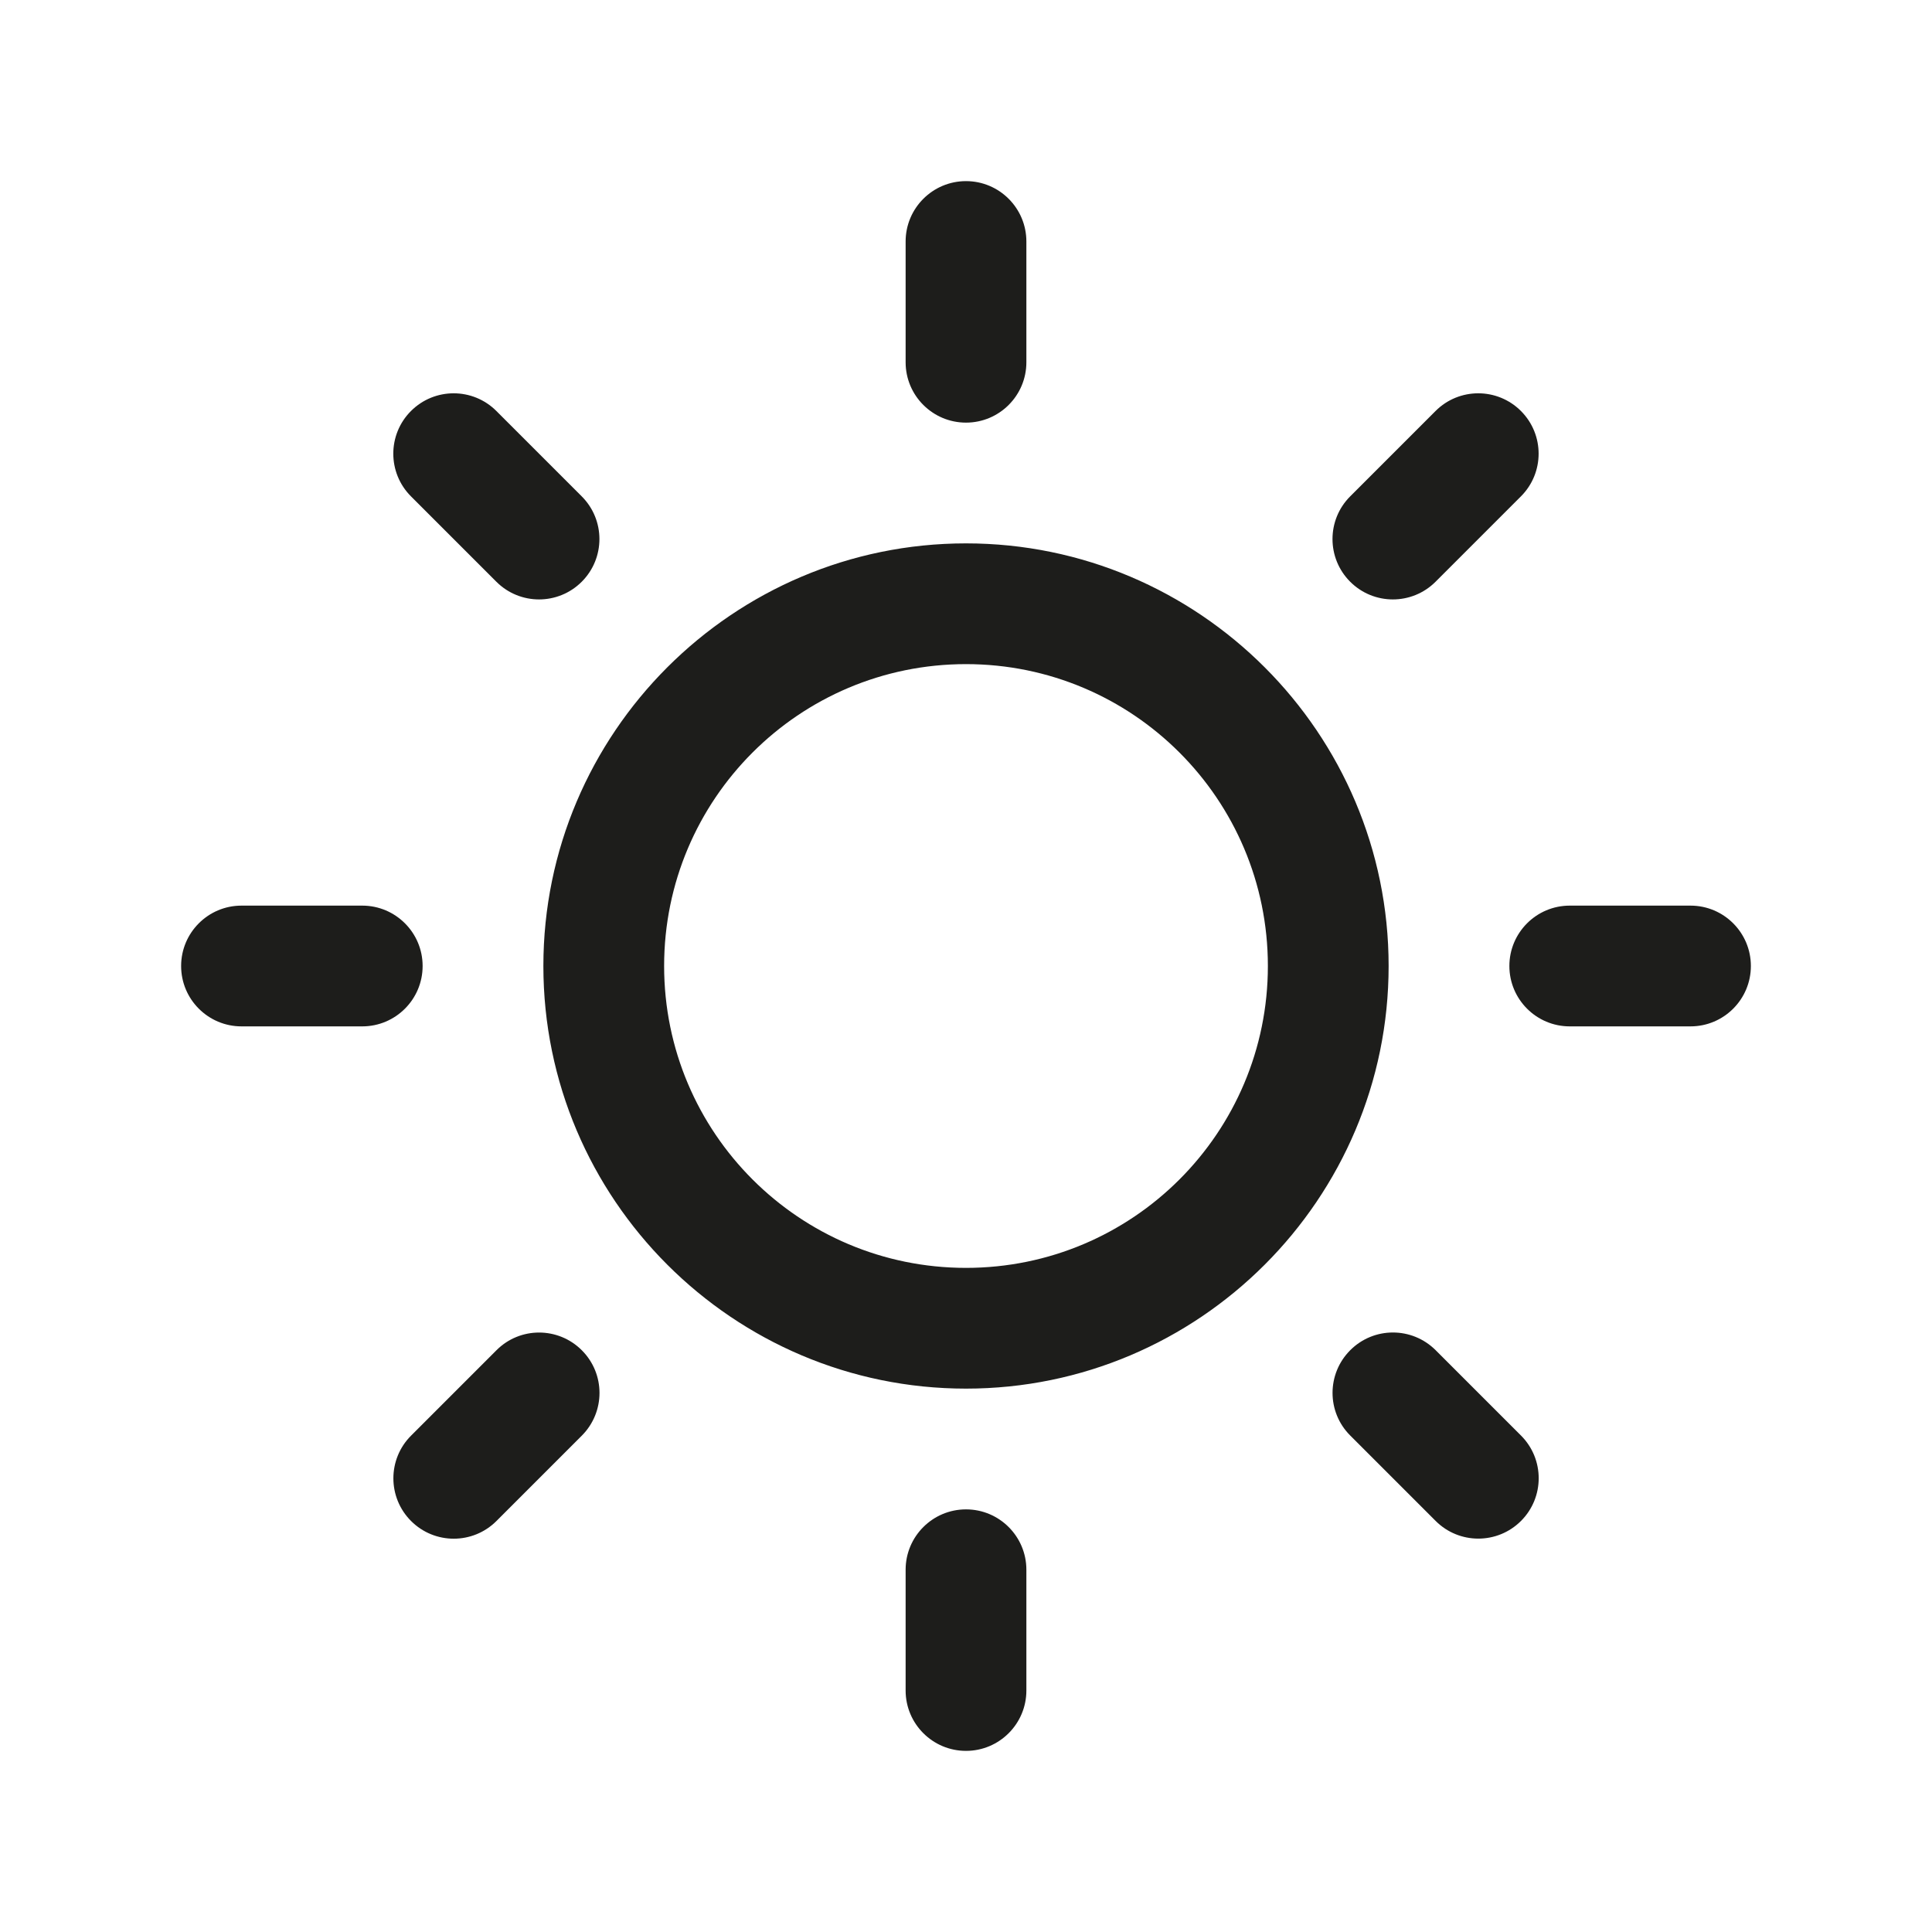
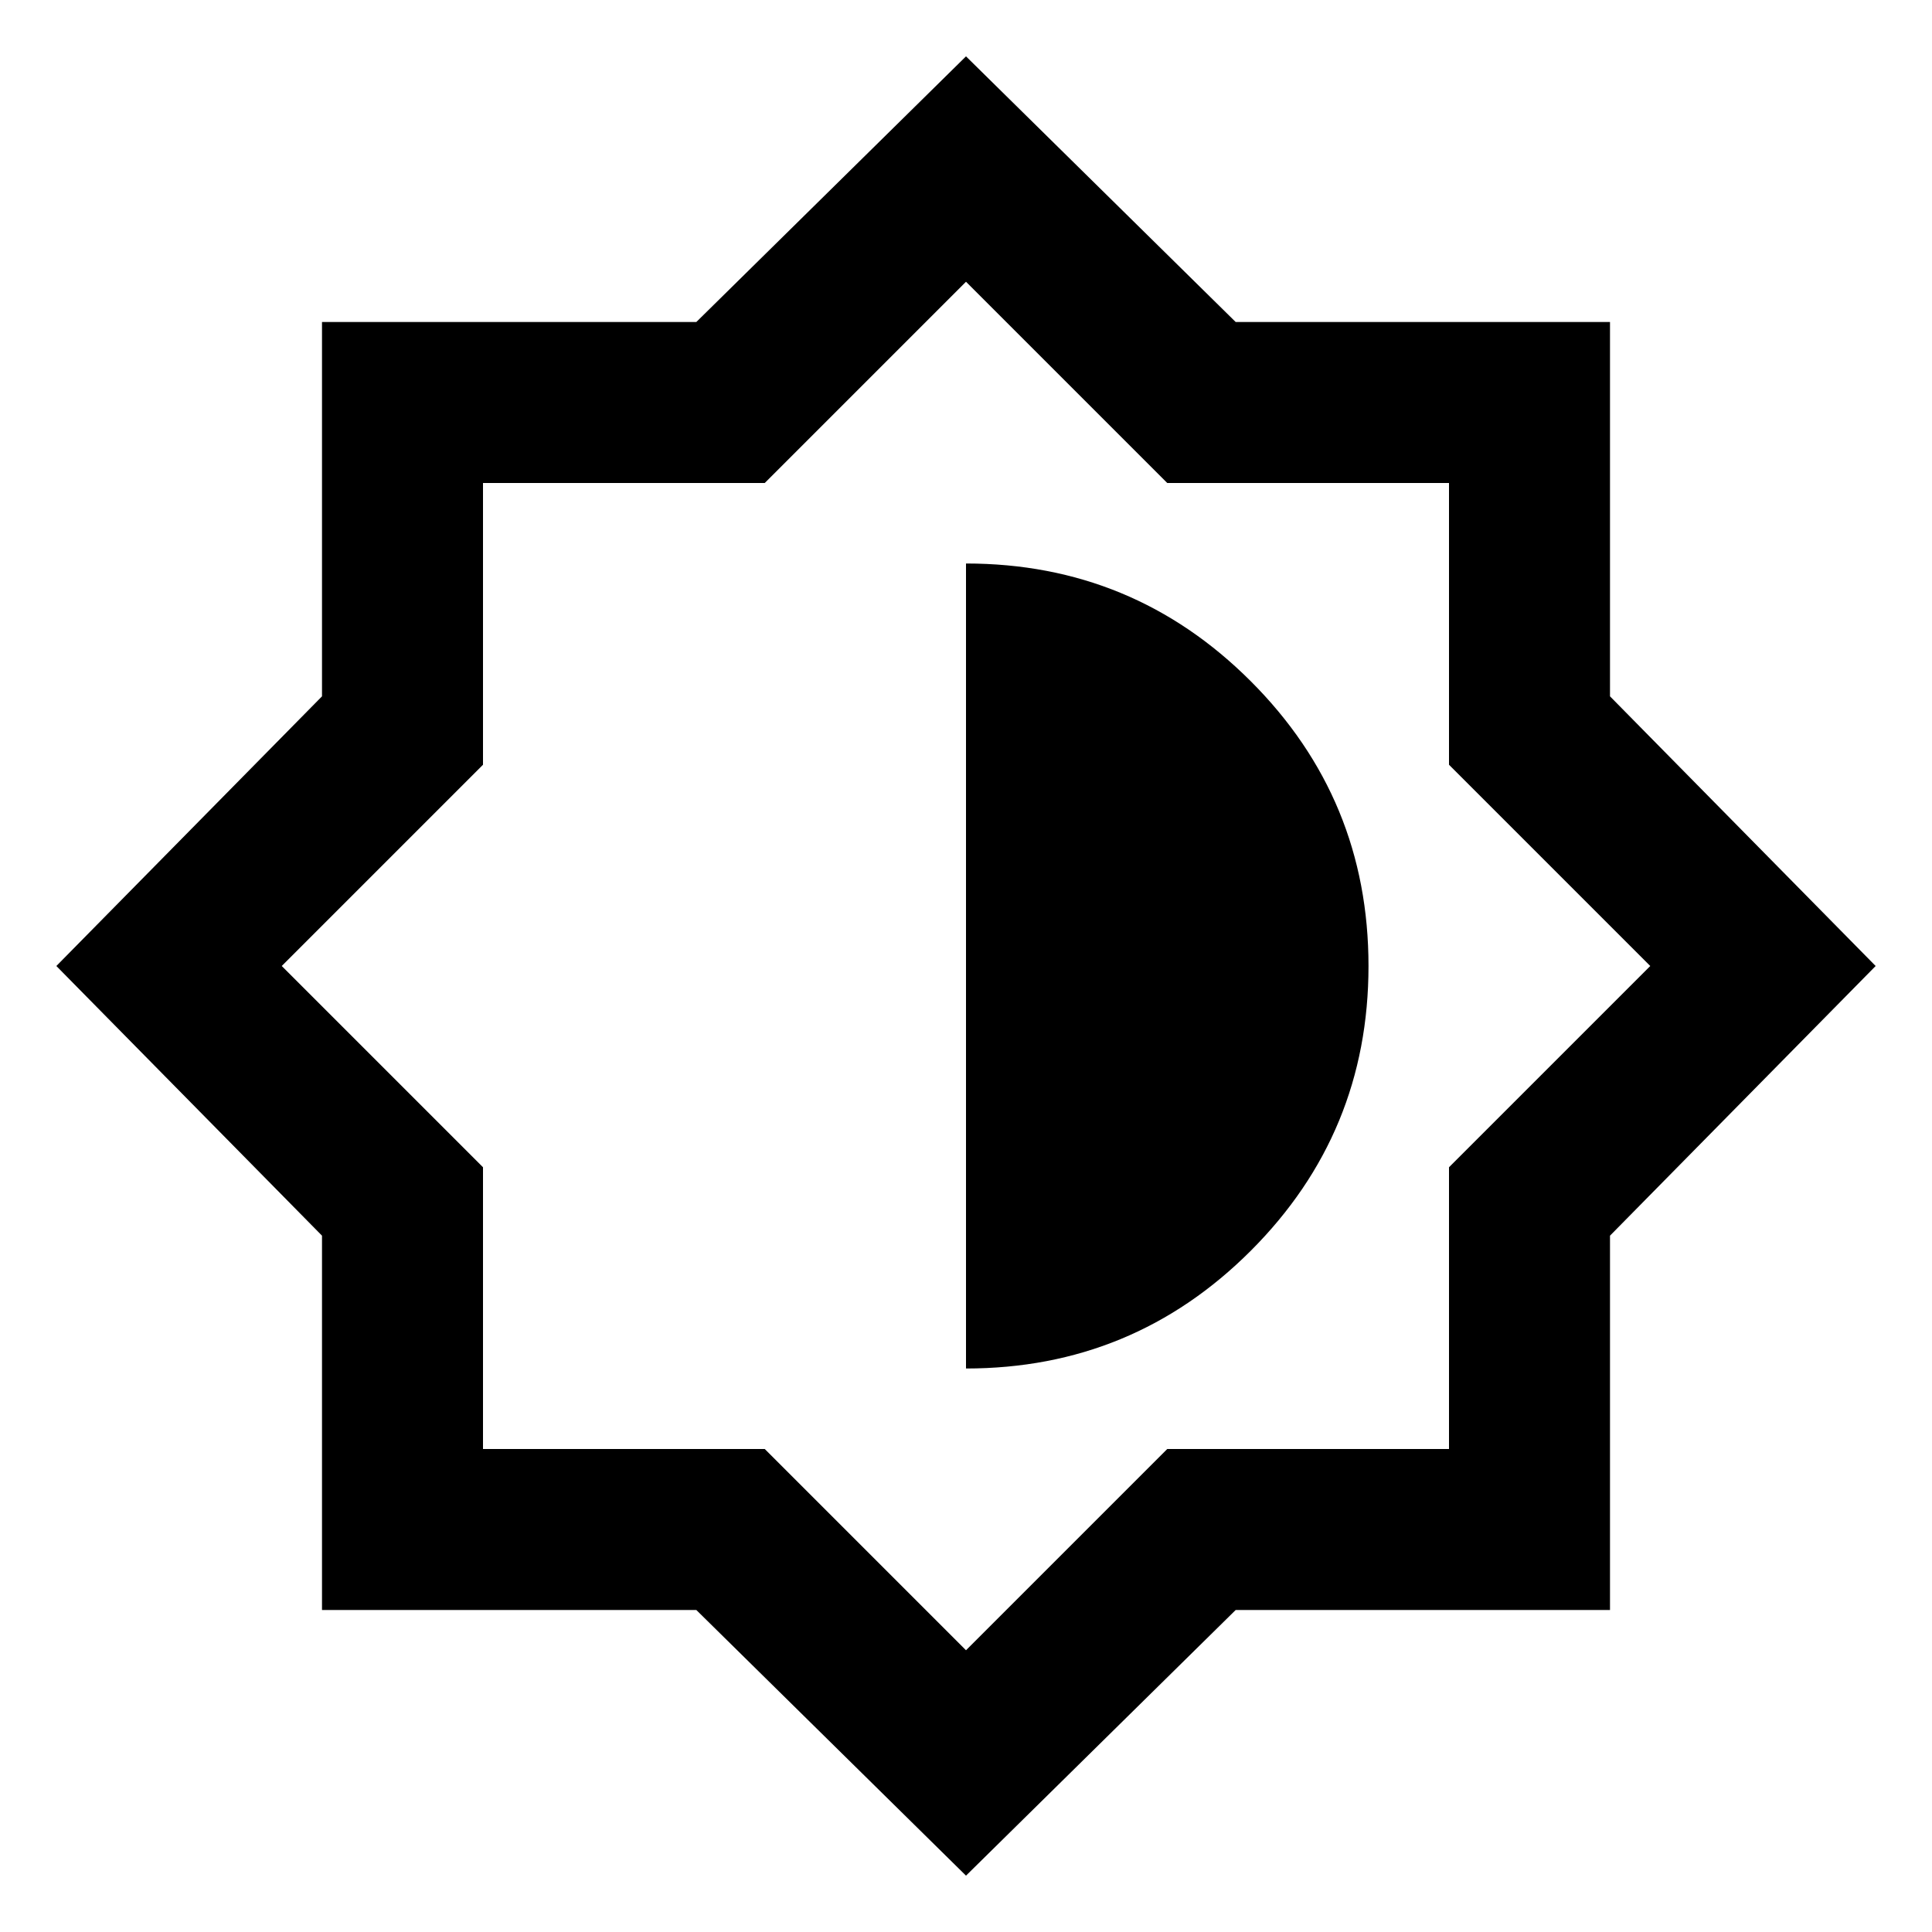
- <svg xmlns="http://www.w3.org/2000/svg" enable-background="new 0 0 512 512" height="512px" id="Layer_1" version="1.1" viewBox="0 0 512 512" width="512px" xml:space="preserve">
-   <g>
-     <g>
-       <path d="M256,144c-61.75,0-112,50.25-112,112s50.25,112,112,112s112-50.25,112-112S317.75,144,256,144z M256,336    c-44.188,0-80-35.812-80-80c0-44.188,35.812-80,80-80c44.188,0,80,35.812,80,80C336,300.188,300.188,336,256,336z M256,112    c8.833,0,16-7.167,16-16V64c0-8.833-7.167-16-16-16s-16,7.167-16,16v32C240,104.833,247.167,112,256,112z M256,400    c-8.833,0-16,7.167-16,16v32c0,8.833,7.167,16,16,16s16-7.167,16-16v-32C272,407.167,264.833,400,256,400z M380.438,154.167    l22.625-22.625c6.25-6.25,6.25-16.375,0-22.625s-16.375-6.25-22.625,0l-22.625,22.625c-6.25,6.25-6.25,16.375,0,22.625    S374.188,160.417,380.438,154.167z M131.562,357.834l-22.625,22.625c-6.25,6.249-6.25,16.374,0,22.624s16.375,6.25,22.625,0    l22.625-22.624c6.25-6.271,6.25-16.376,0-22.625C147.938,351.583,137.812,351.562,131.562,357.834z M112,256    c0-8.833-7.167-16-16-16H64c-8.833,0-16,7.167-16,16s7.167,16,16,16h32C104.833,272,112,264.833,112,256z M448,240h-32    c-8.833,0-16,7.167-16,16s7.167,16,16,16h32c8.833,0,16-7.167,16-16S456.833,240,448,240z M131.541,154.167    c6.251,6.25,16.376,6.25,22.625,0c6.251-6.25,6.251-16.375,0-22.625l-22.625-22.625c-6.25-6.25-16.374-6.25-22.625,0    c-6.25,6.25-6.25,16.375,0,22.625L131.541,154.167z M380.459,357.812c-6.271-6.25-16.376-6.25-22.625,0    c-6.251,6.25-6.271,16.375,0,22.625l22.625,22.625c6.249,6.25,16.374,6.25,22.624,0s6.25-16.375,0-22.625L380.459,357.812z" fill="#1D1D1B" />
-     </g>
-   </g>
+ <svg xmlns="http://www.w3.org/2000/svg" height="48px" viewBox="0 -960 960 960" width="48px" fill="currentColor">
+   <path d="M480-28 346-160H160v-186L28-480l132-134v-186h186l134-132 134 132h186v186l132 134-132 134v186H614L480-28Zm0-252q83 0 141.5-58.5T680-480q0-83-58.5-141.5T480-680v400Zm0 140 100-100h140v-140l100-100-100-100v-140H580L480-820 380-720H240v140L140-480l100 100v140h140l100 100Zm0-340Z" />
</svg>
